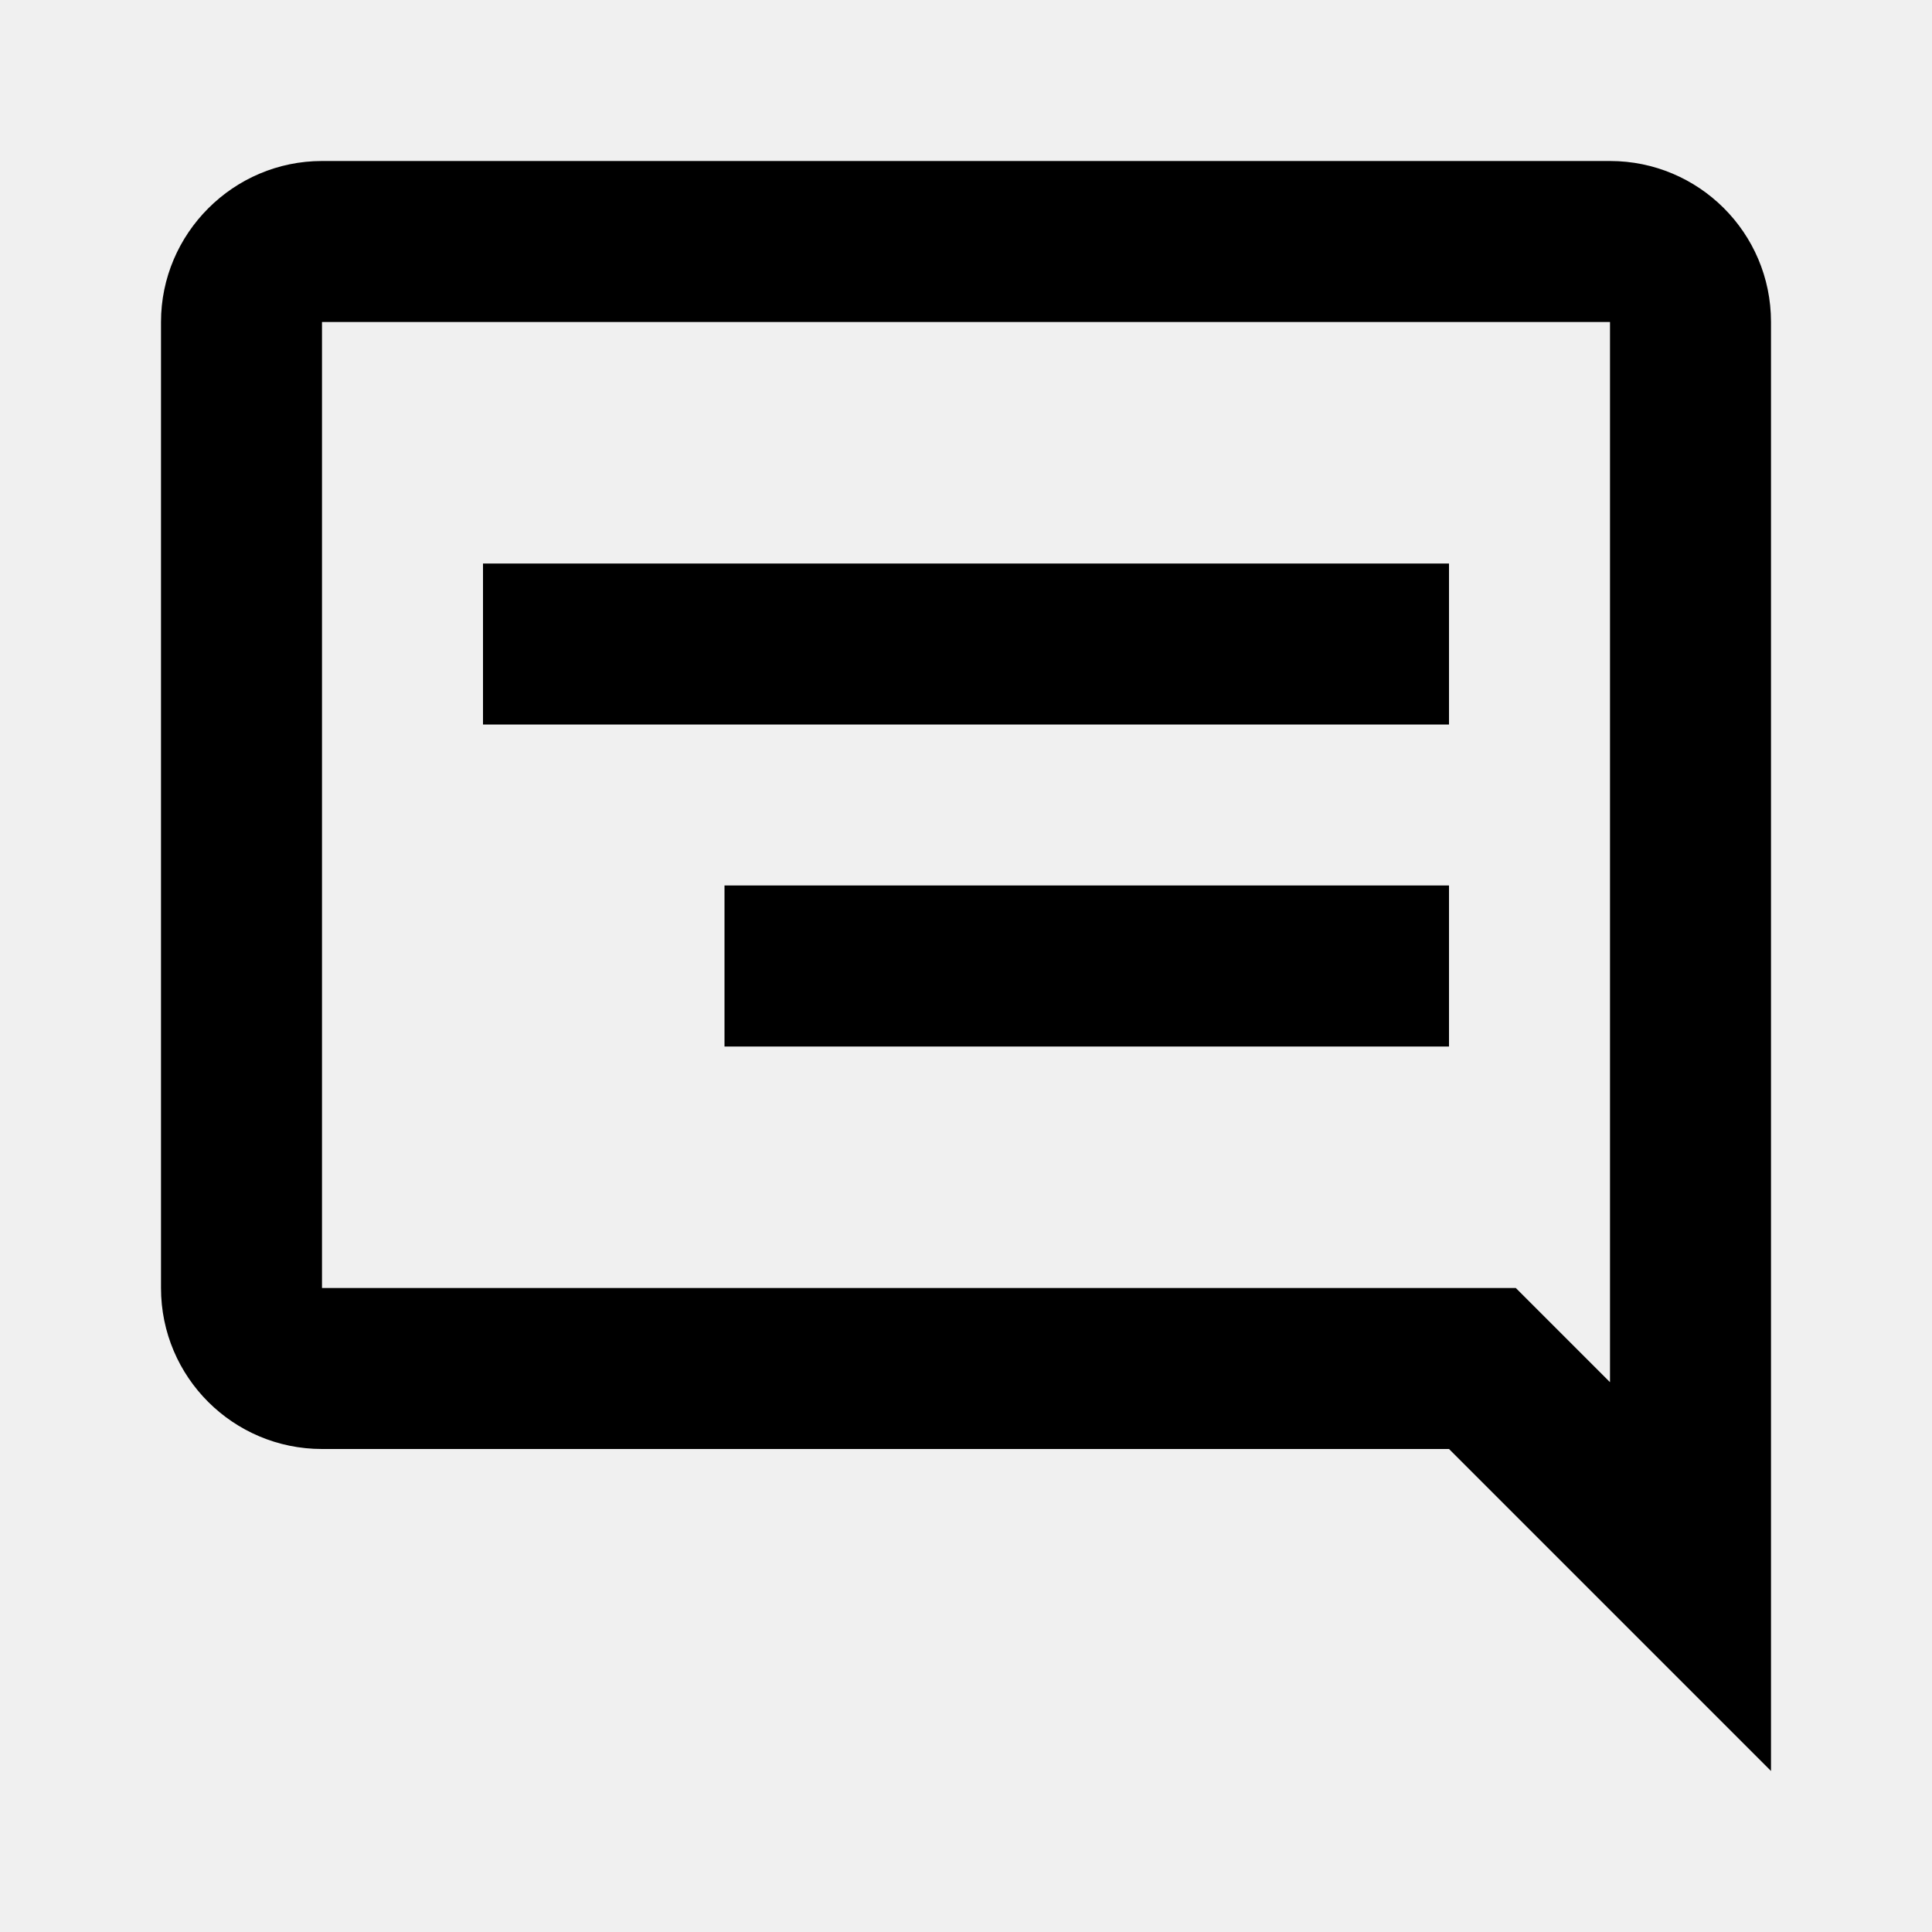
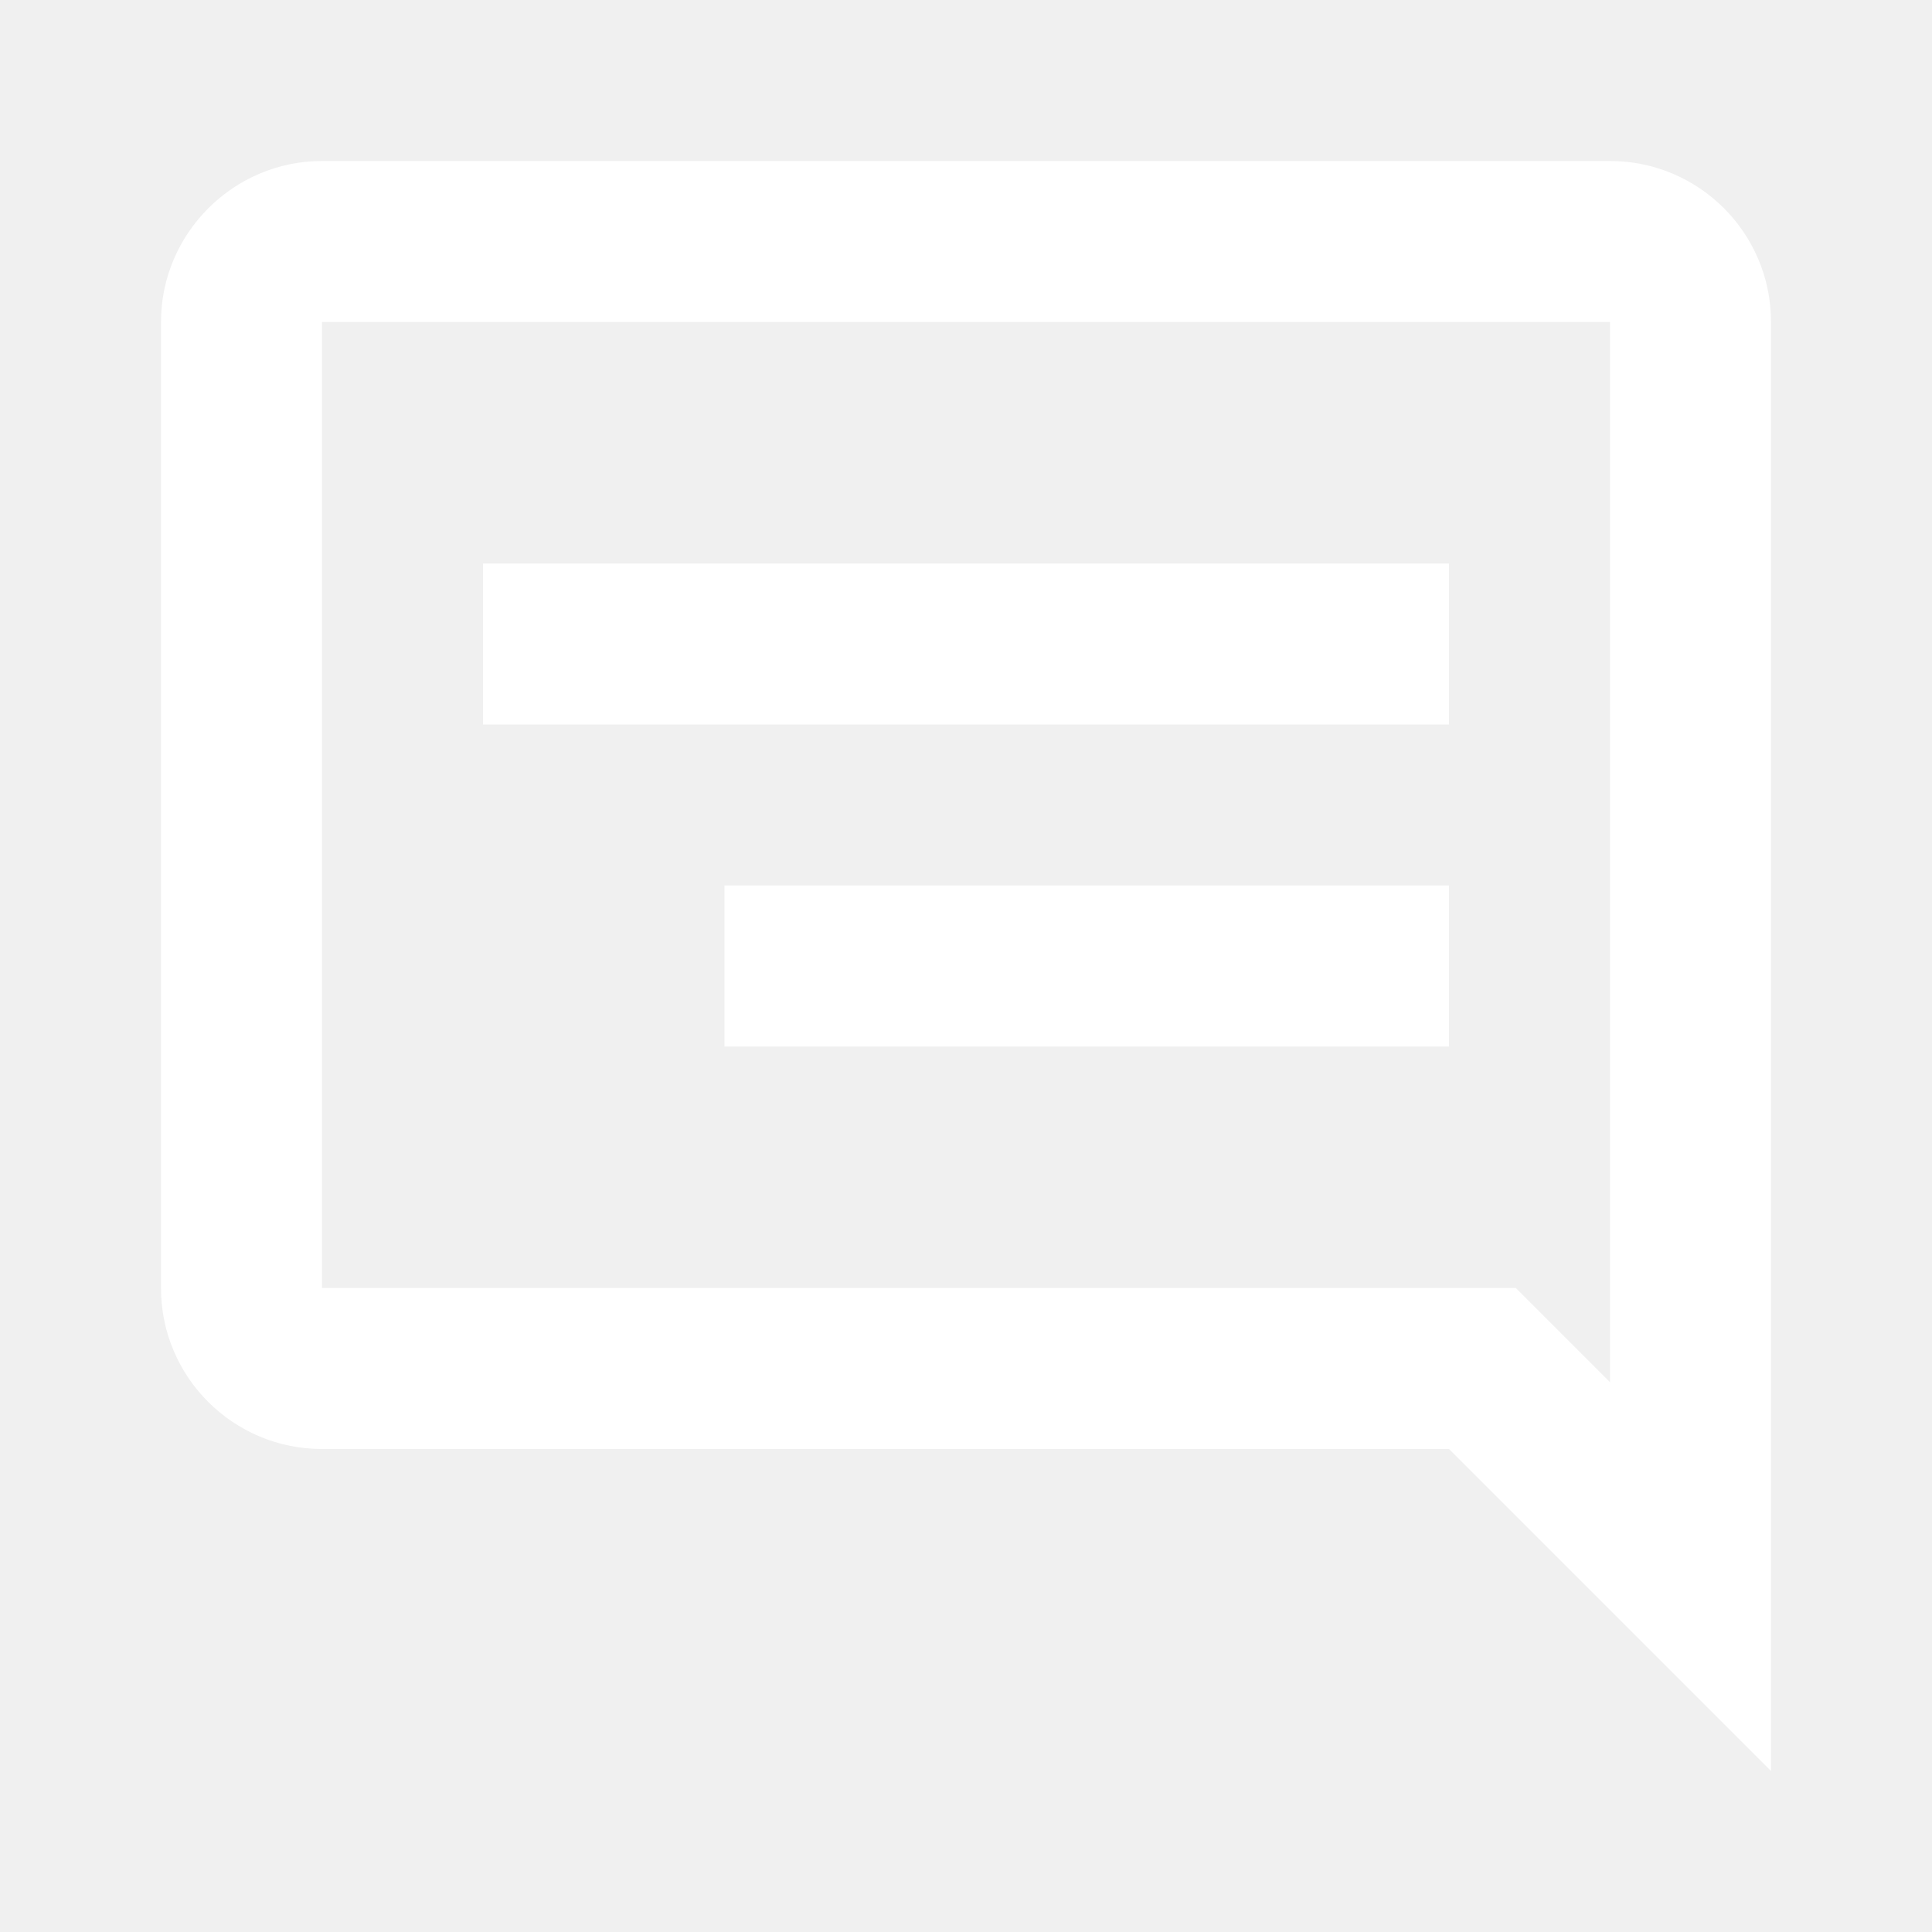
<svg xmlns="http://www.w3.org/2000/svg" viewBox="0 0 24 24">
-   <path d="M9 11H18V13H9V11M18 7H6V9H18V7M22 4V22L18 18H4C2.9 18 2 17.11 2 16V4C2 2.9 2.9 2 4 2H20C21.1 2 22 2.89 22 4M20 4H4V16H18.83L20 17.17V4Z" />
+   <path fill="white" d="M9 11H18V13H9V11M18 7H6V9H18V7M22 4V22L18 18H4C2.9 18 2 17.11 2 16V4C2 2.9 2.9 2 4 2H20C21.1 2 22 2.89 22 4M20 4H4V16H18.83L20 17.17V4Z" />
</svg>
